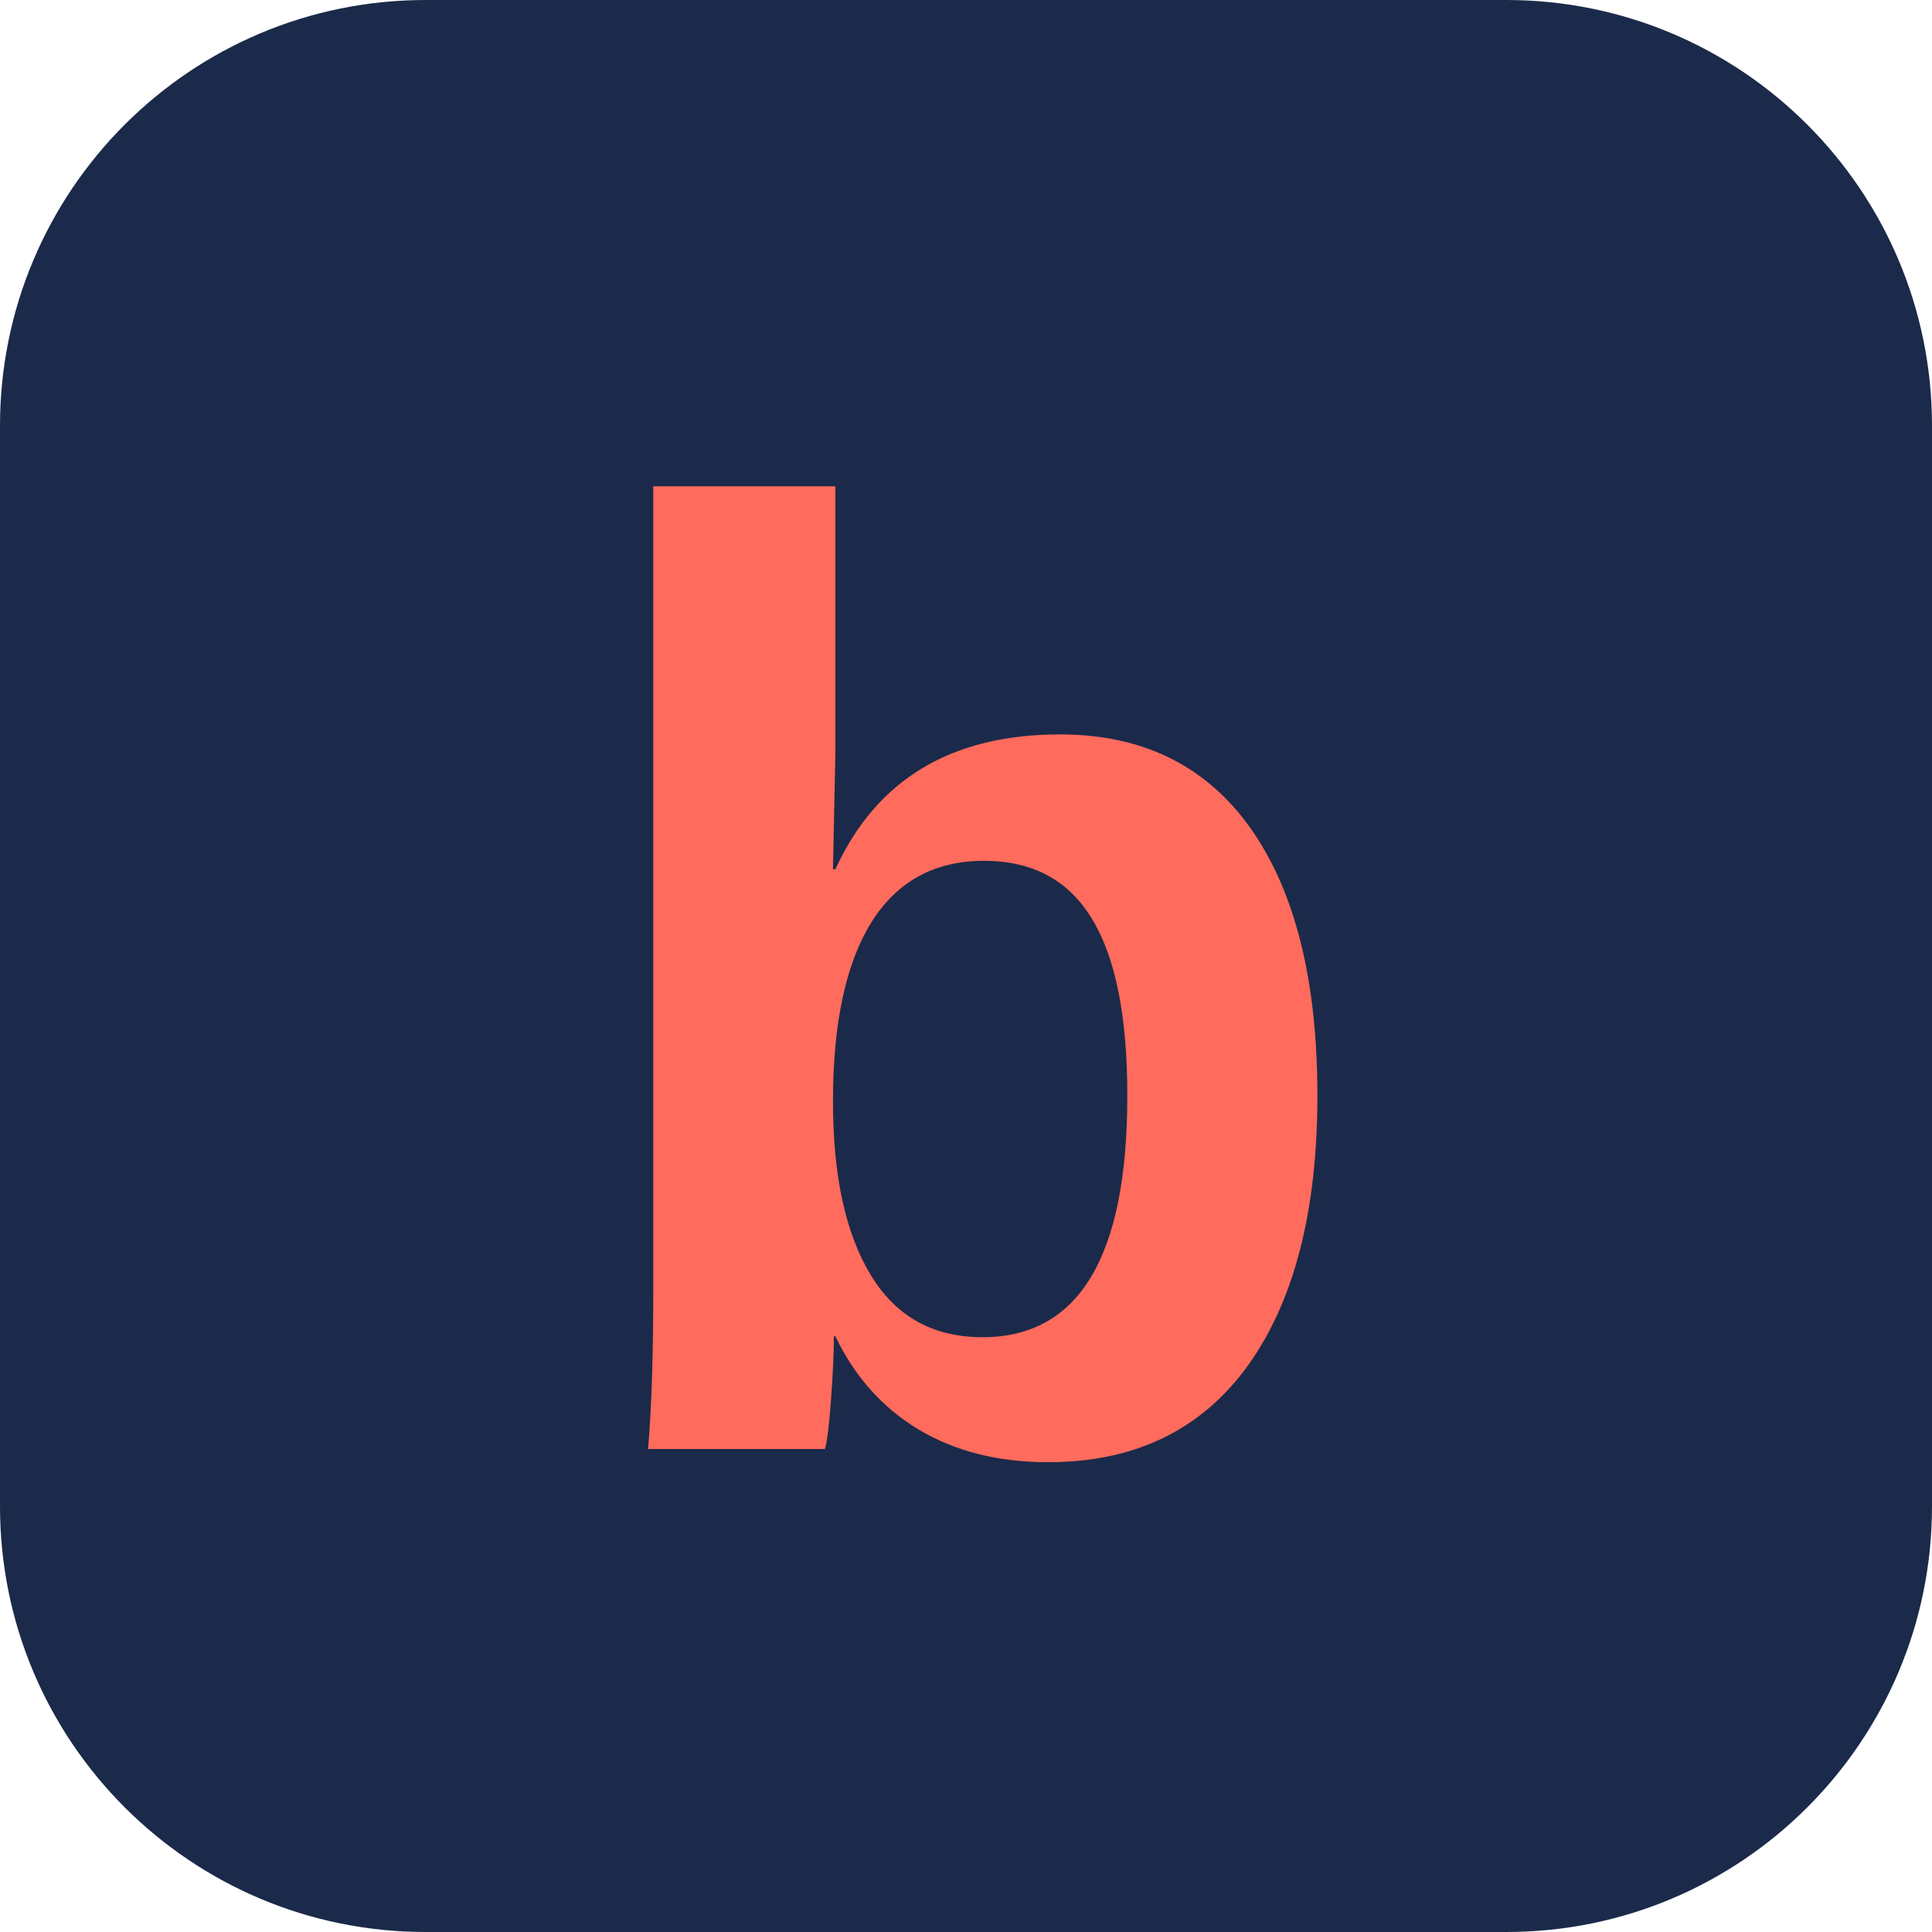
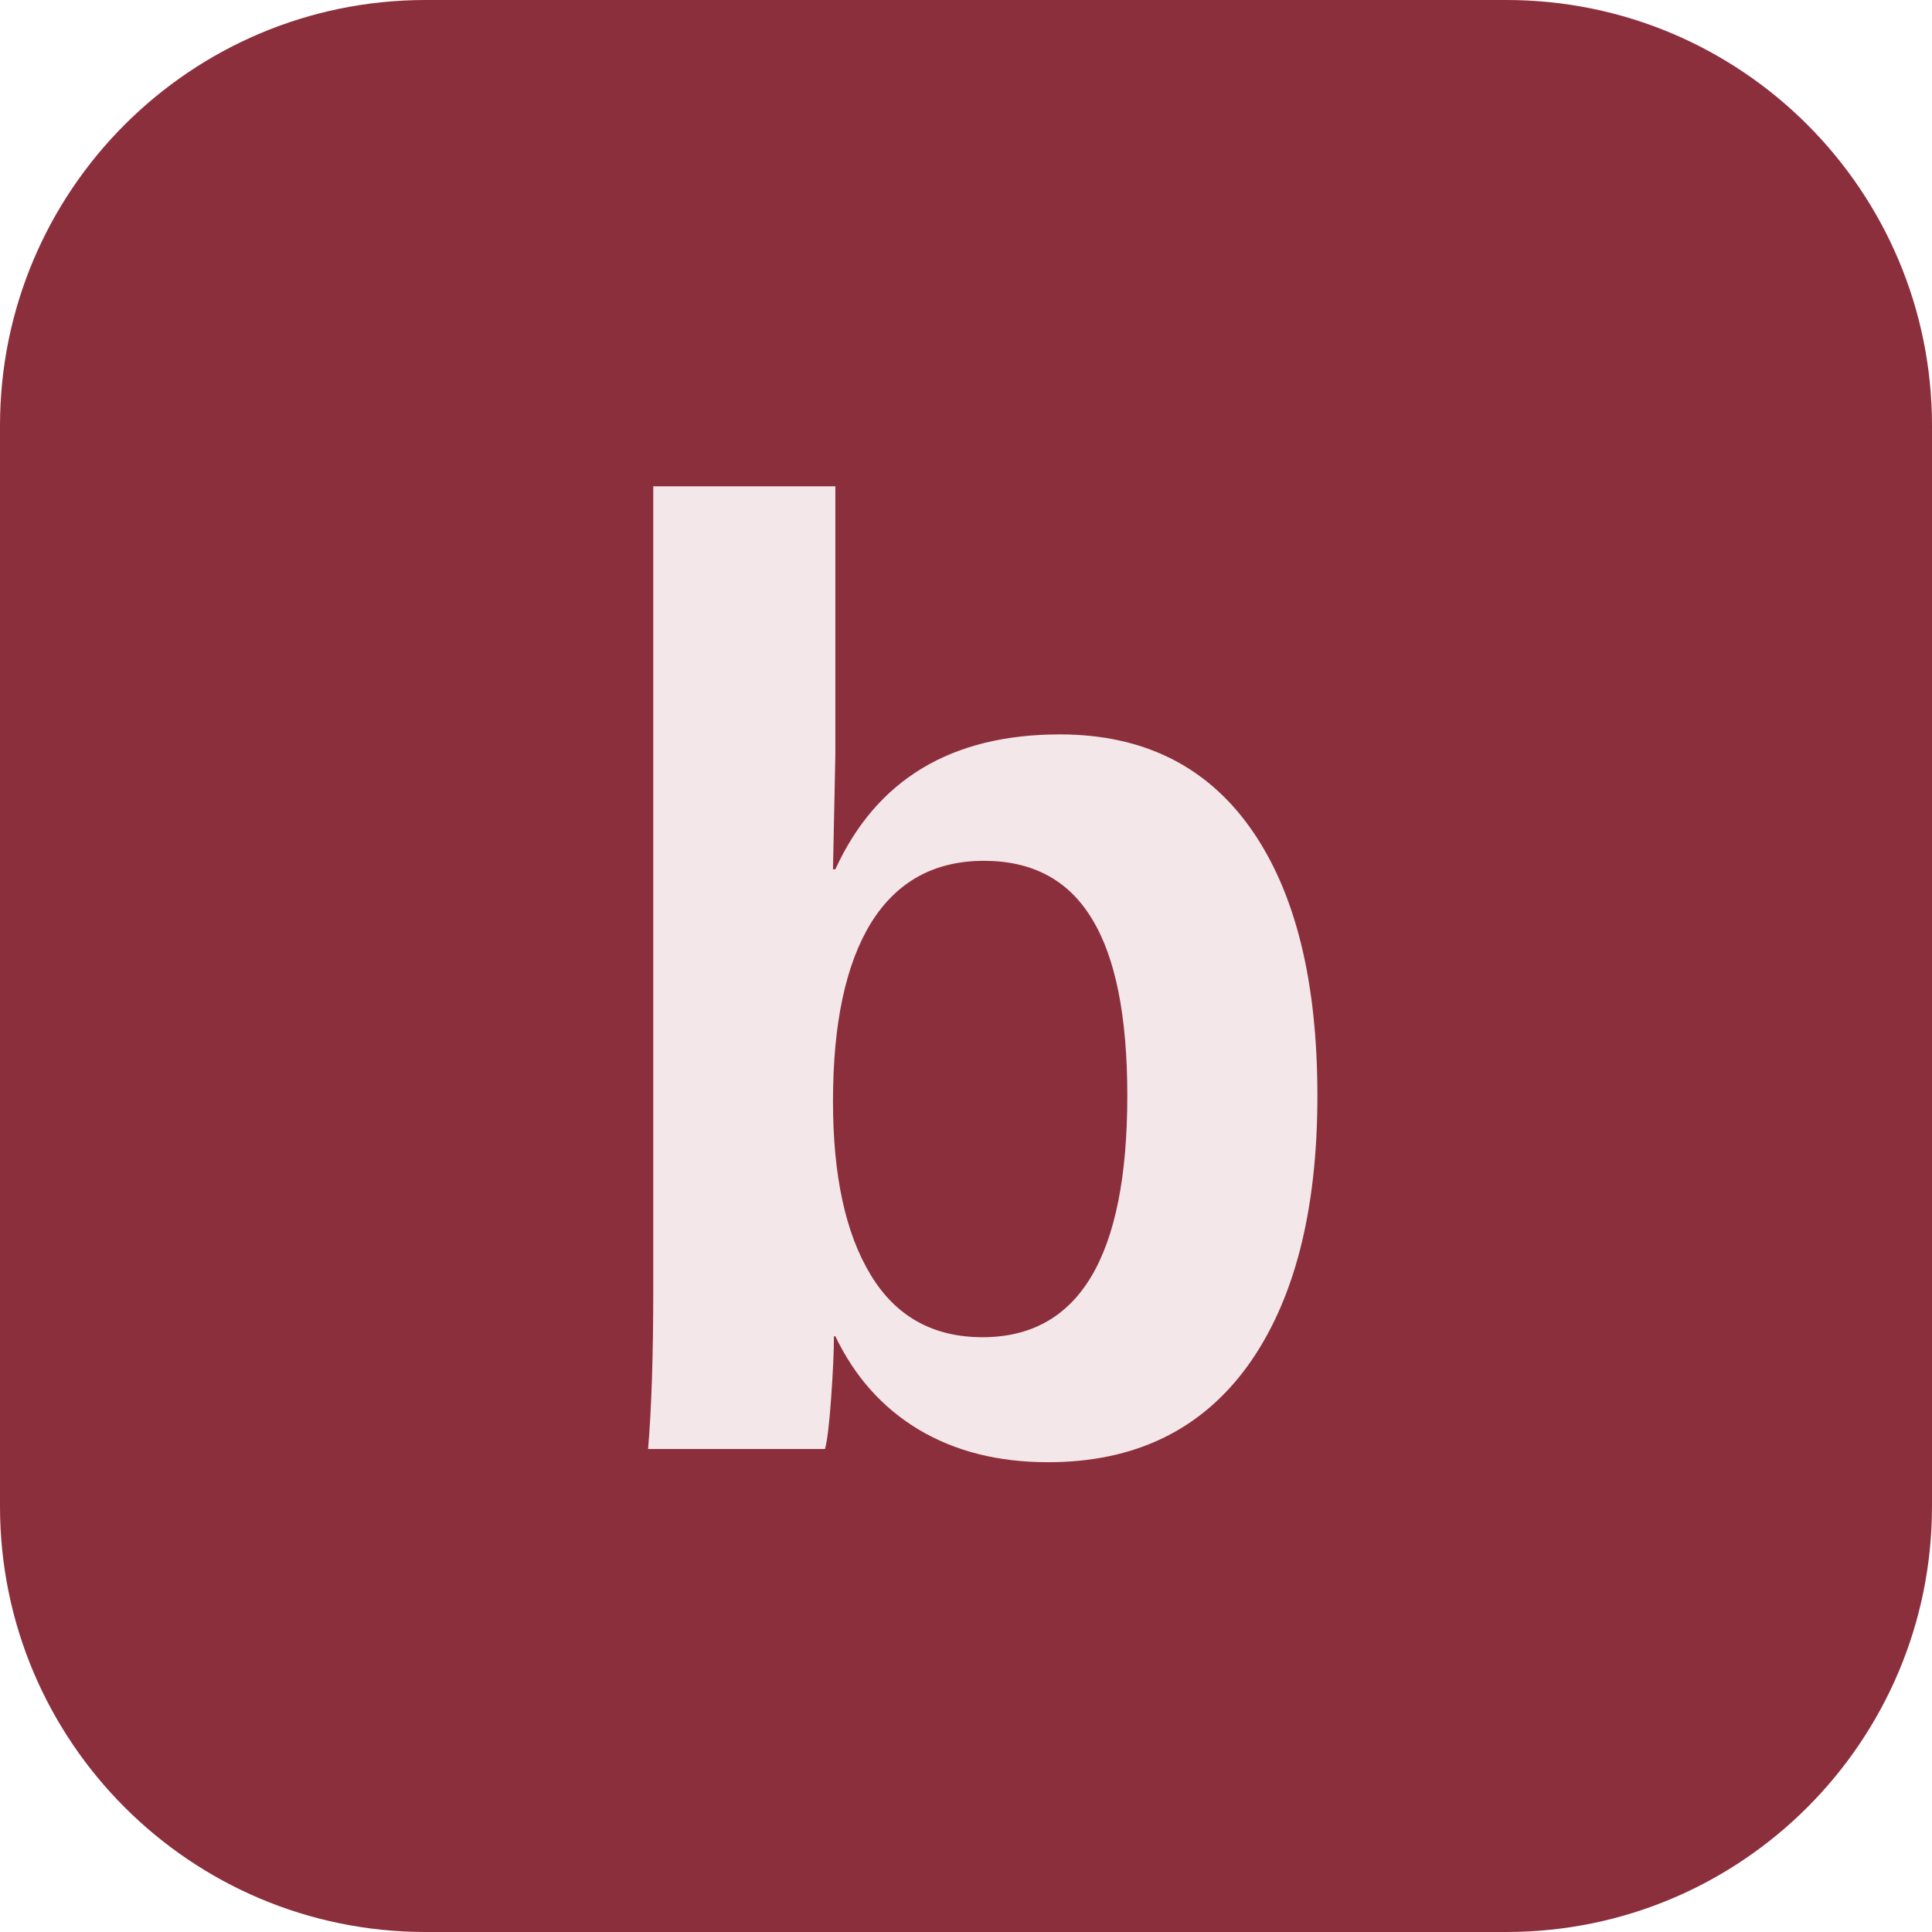
<svg xmlns="http://www.w3.org/2000/svg" viewBox="0 0 64 64" width="64" height="64">
-   <rect width="64" height="64" rx="14.1" fill="#1B2A4A" />
-   <text x="32" y="48" text-anchor="middle" font-family="Arial Black, Arial, Helvetica, sans-serif" font-weight="900" font-size="44" fill="#FF6B5C">b</text>
+   <rect width="64" height="64" rx="14.1" fill="#8C2F3D" />
+   <text x="32" y="48" text-anchor="middle" font-family="Arial Black, Arial, Helvetica, sans-serif" font-weight="900" font-size="44" fill="#F4E7EA">b</text>
</svg>
